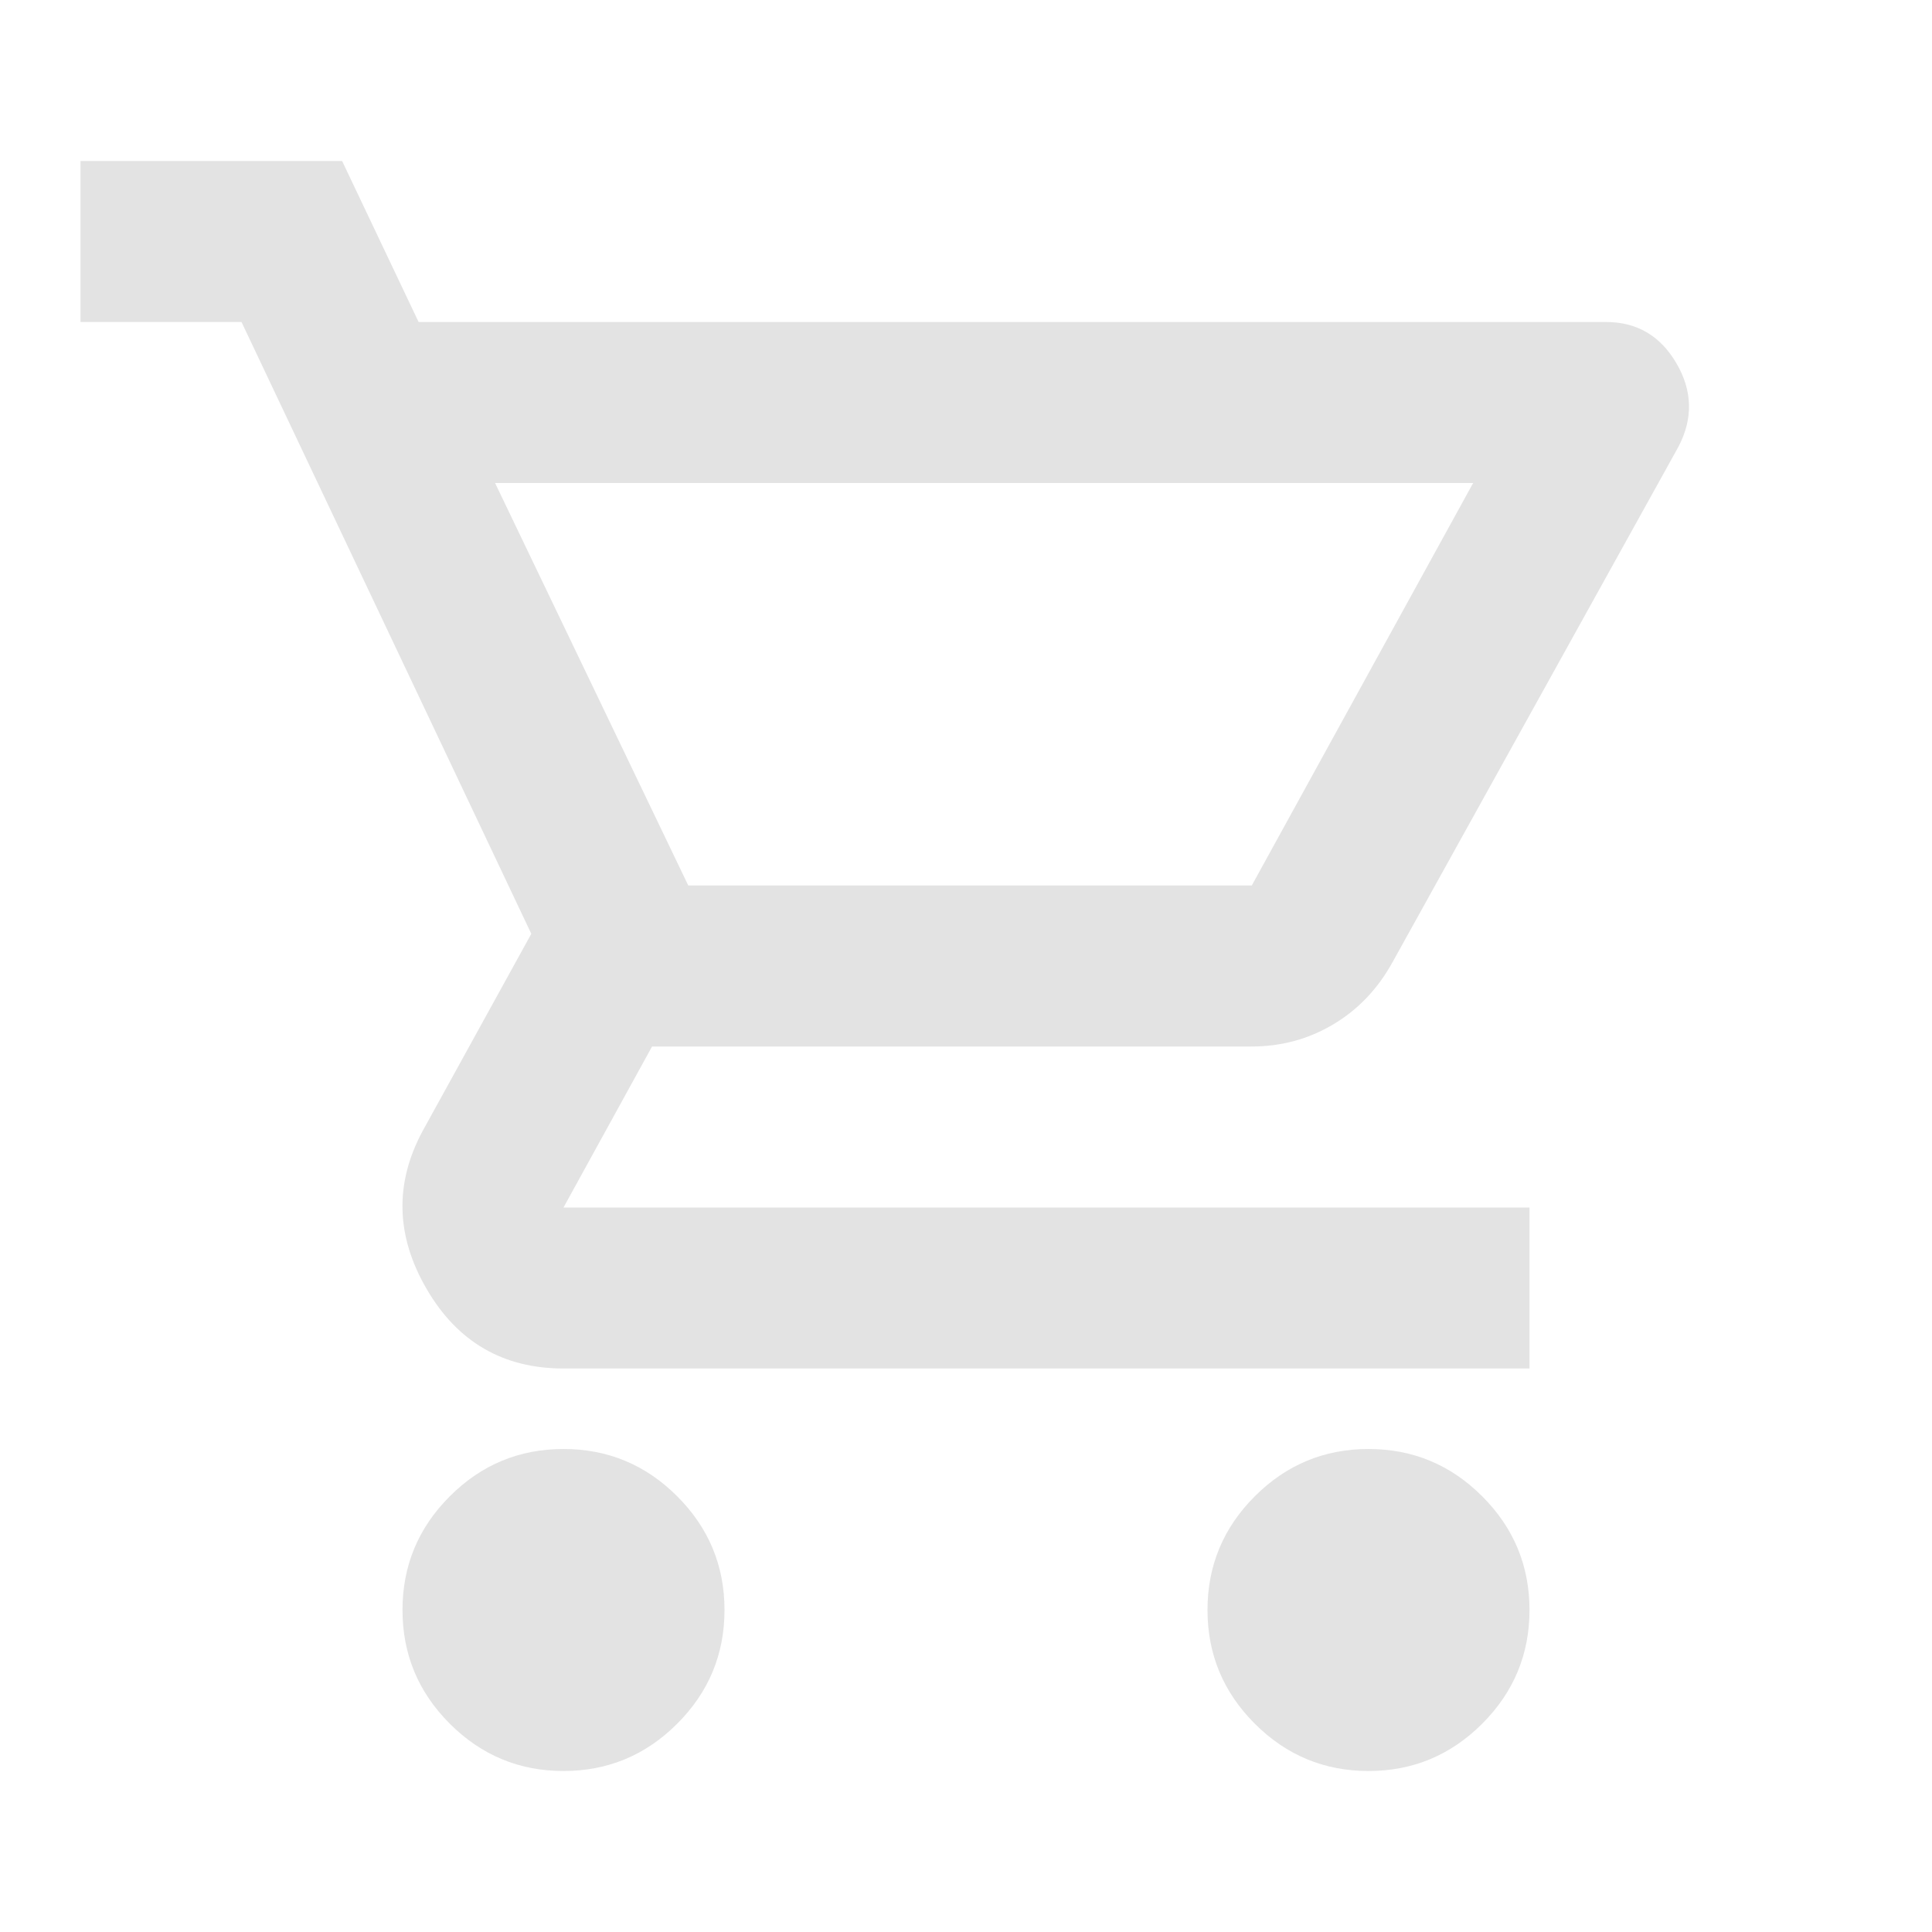
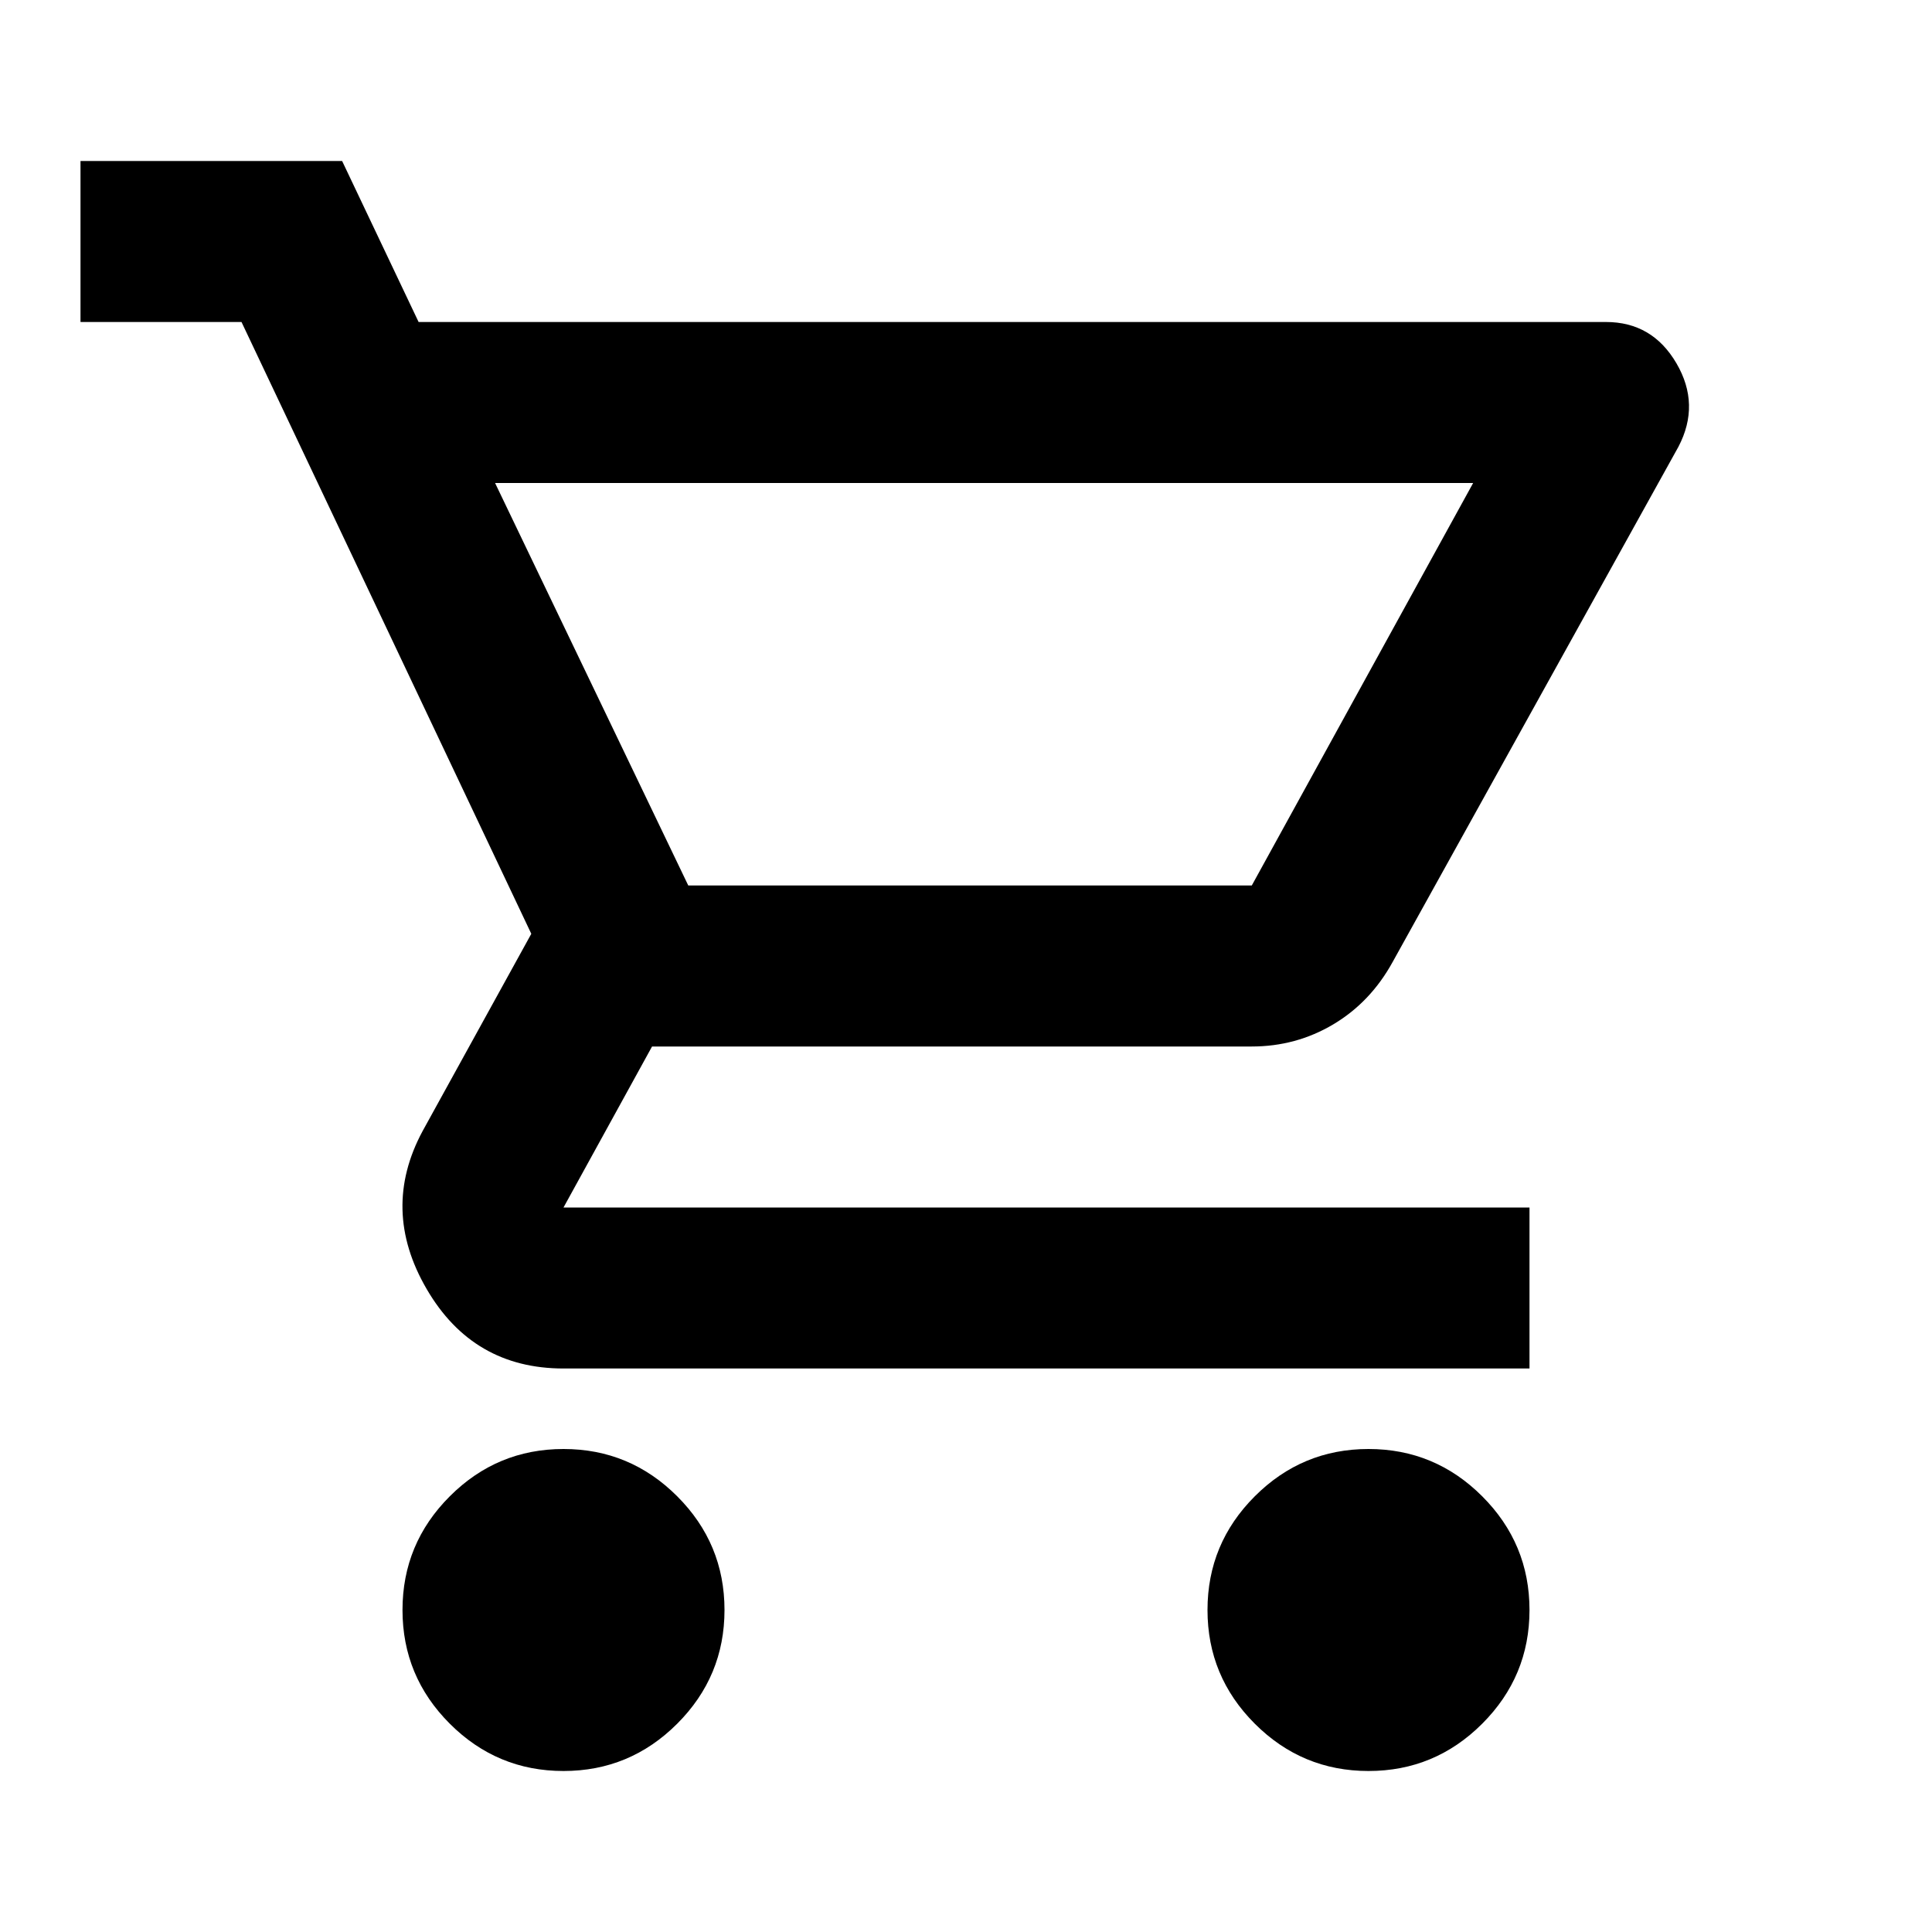
- <svg xmlns="http://www.w3.org/2000/svg" height="24px" viewBox="0 -960 960 960" width="24px" fill="#e3e3e3">
+ <svg xmlns="http://www.w3.org/2000/svg" height="24px" viewBox="0 -960 960 960" width="24px" fill="#000000ff">
  <path d="M280-80q-33 0-56.5-23.5T200-160q0-33 23.5-56.5T280-240q33 0 56.5 23.5T360-160q0 33-23.5 56.5T280-80Zm400 0q-33 0-56.5-23.5T600-160q0-33 23.5-56.5T680-240q33 0 56.5 23.5T760-160q0 33-23.5 56.5T680-80ZM246-720l96 200h280l110-200H246Zm-38-80h590q23 0 35 20.5t1 41.5L692-482q-11 20-29.5 31T622-440H324l-44 80h480v80H280q-45 0-68-39.5t-2-78.5l54-98-144-304H40v-80h130l38 80Zm134 280h280-280Z" />
</svg>
